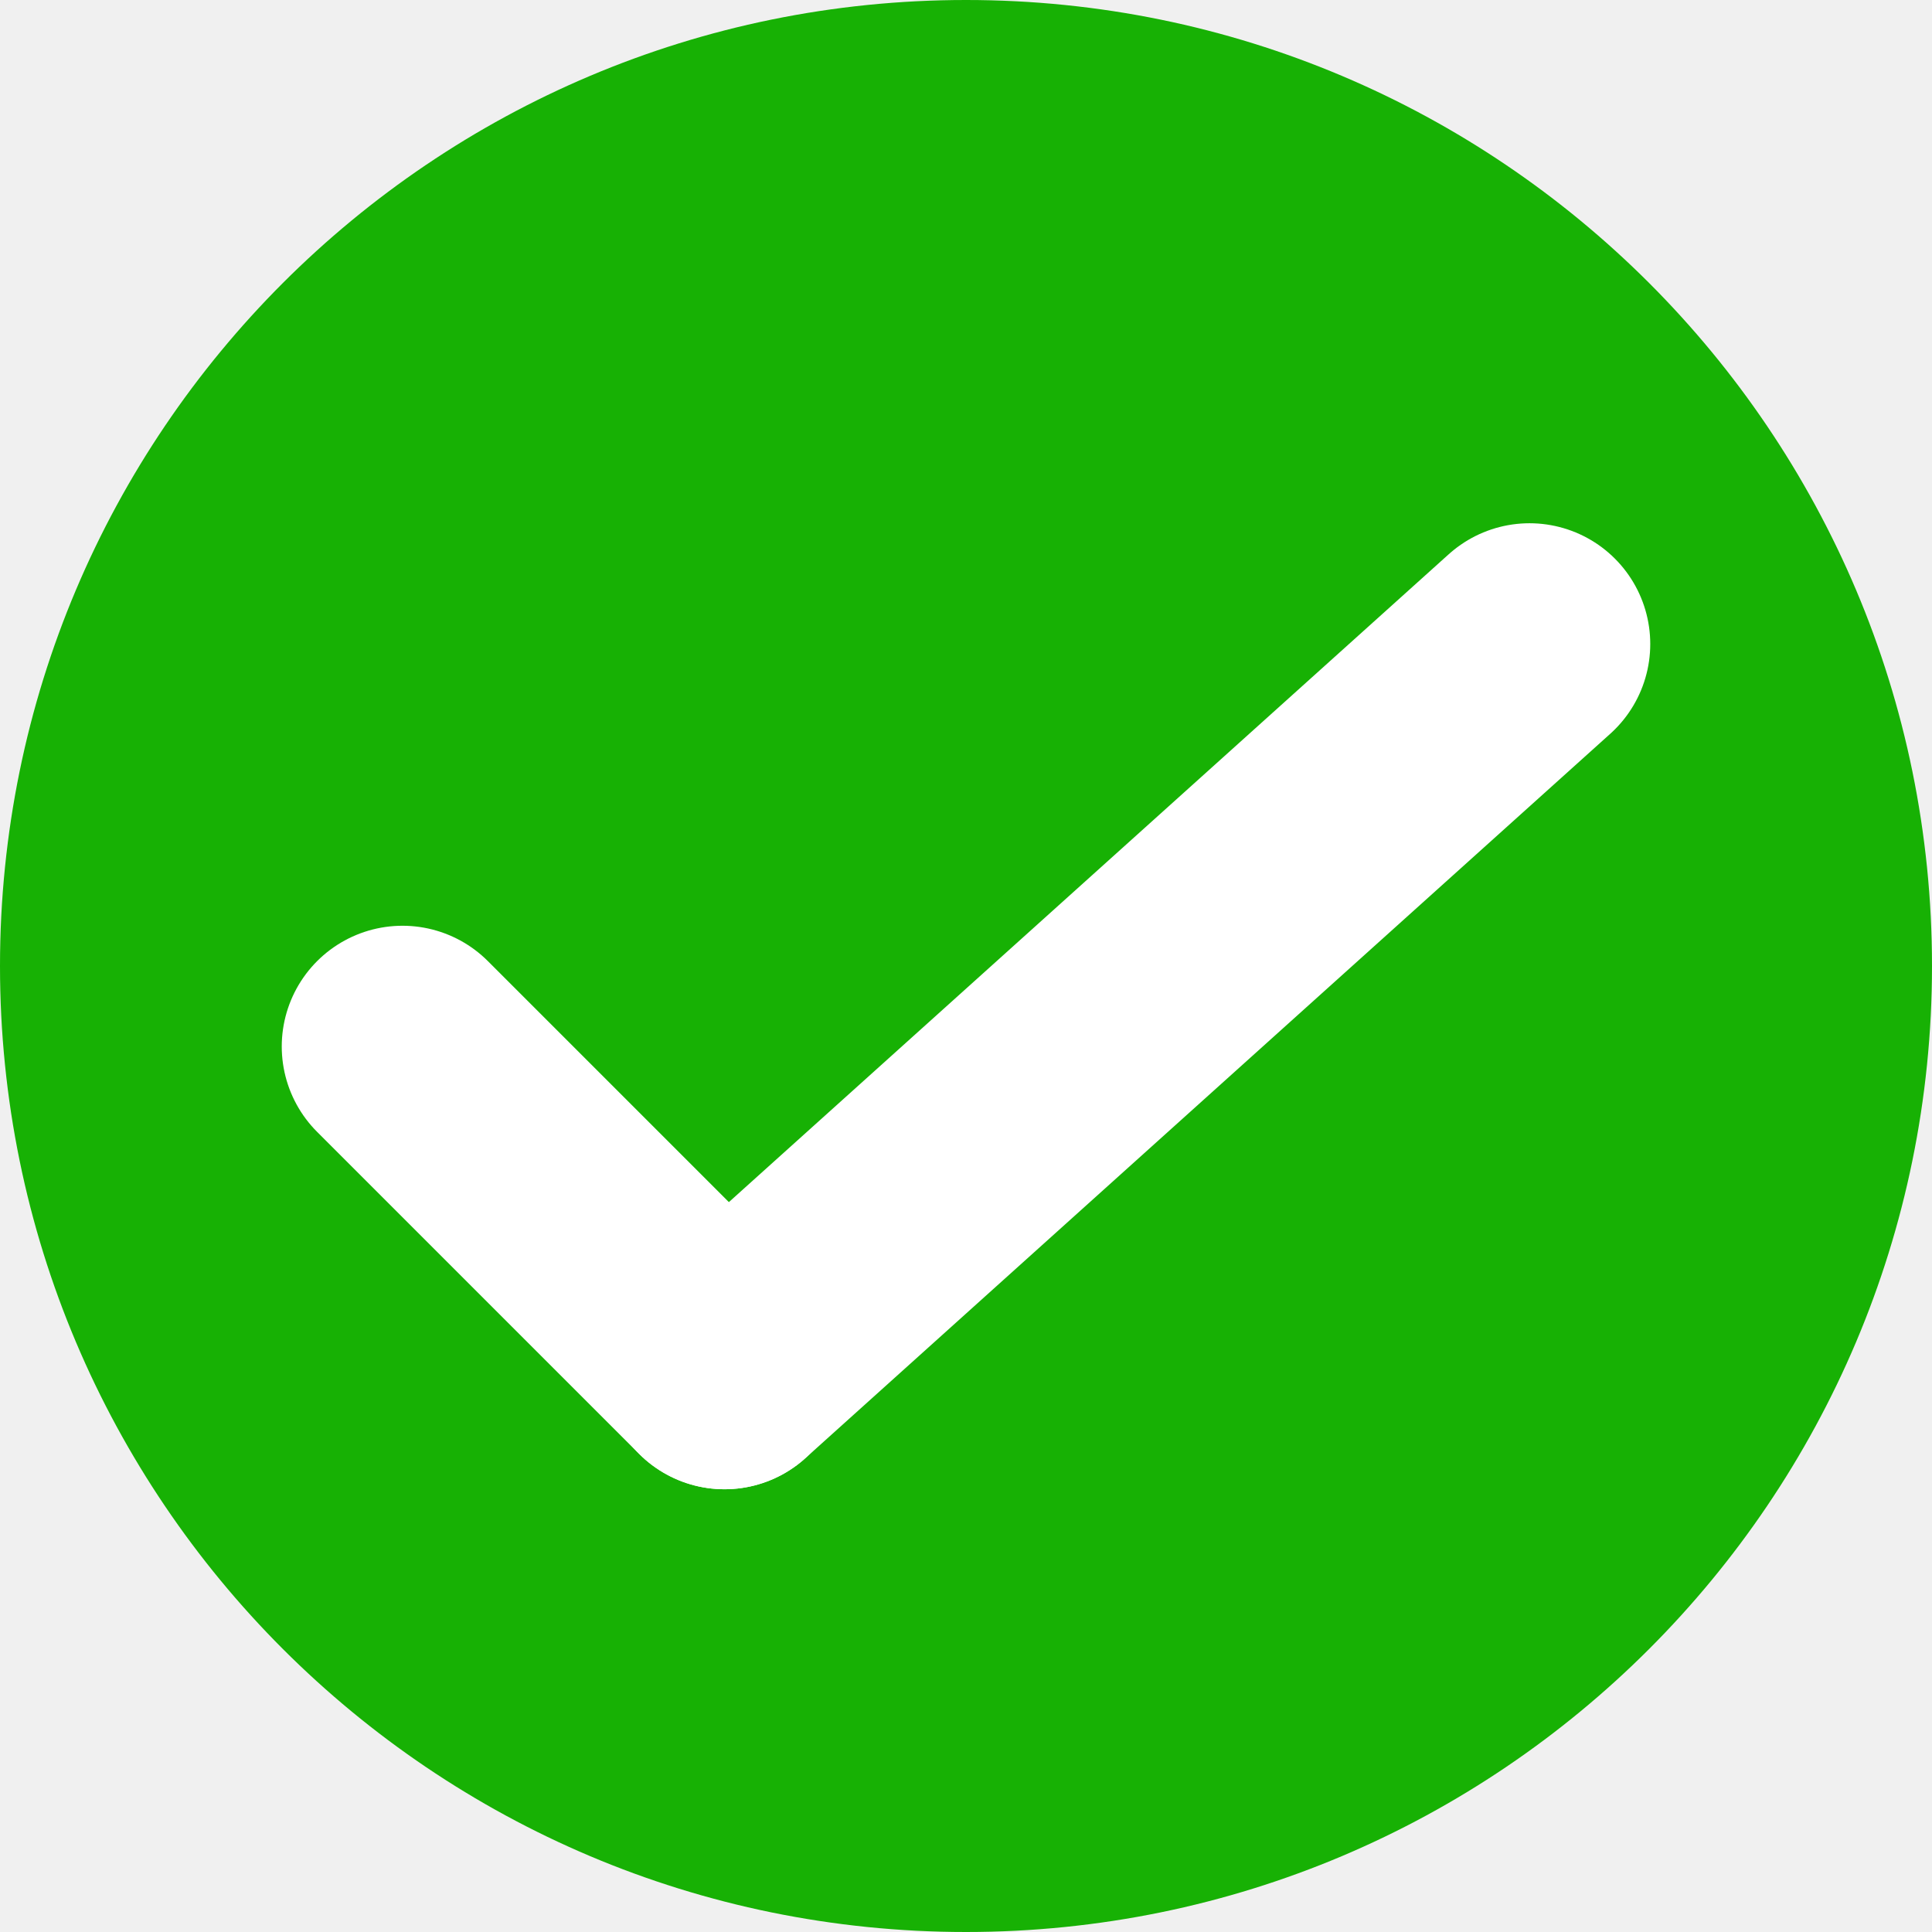
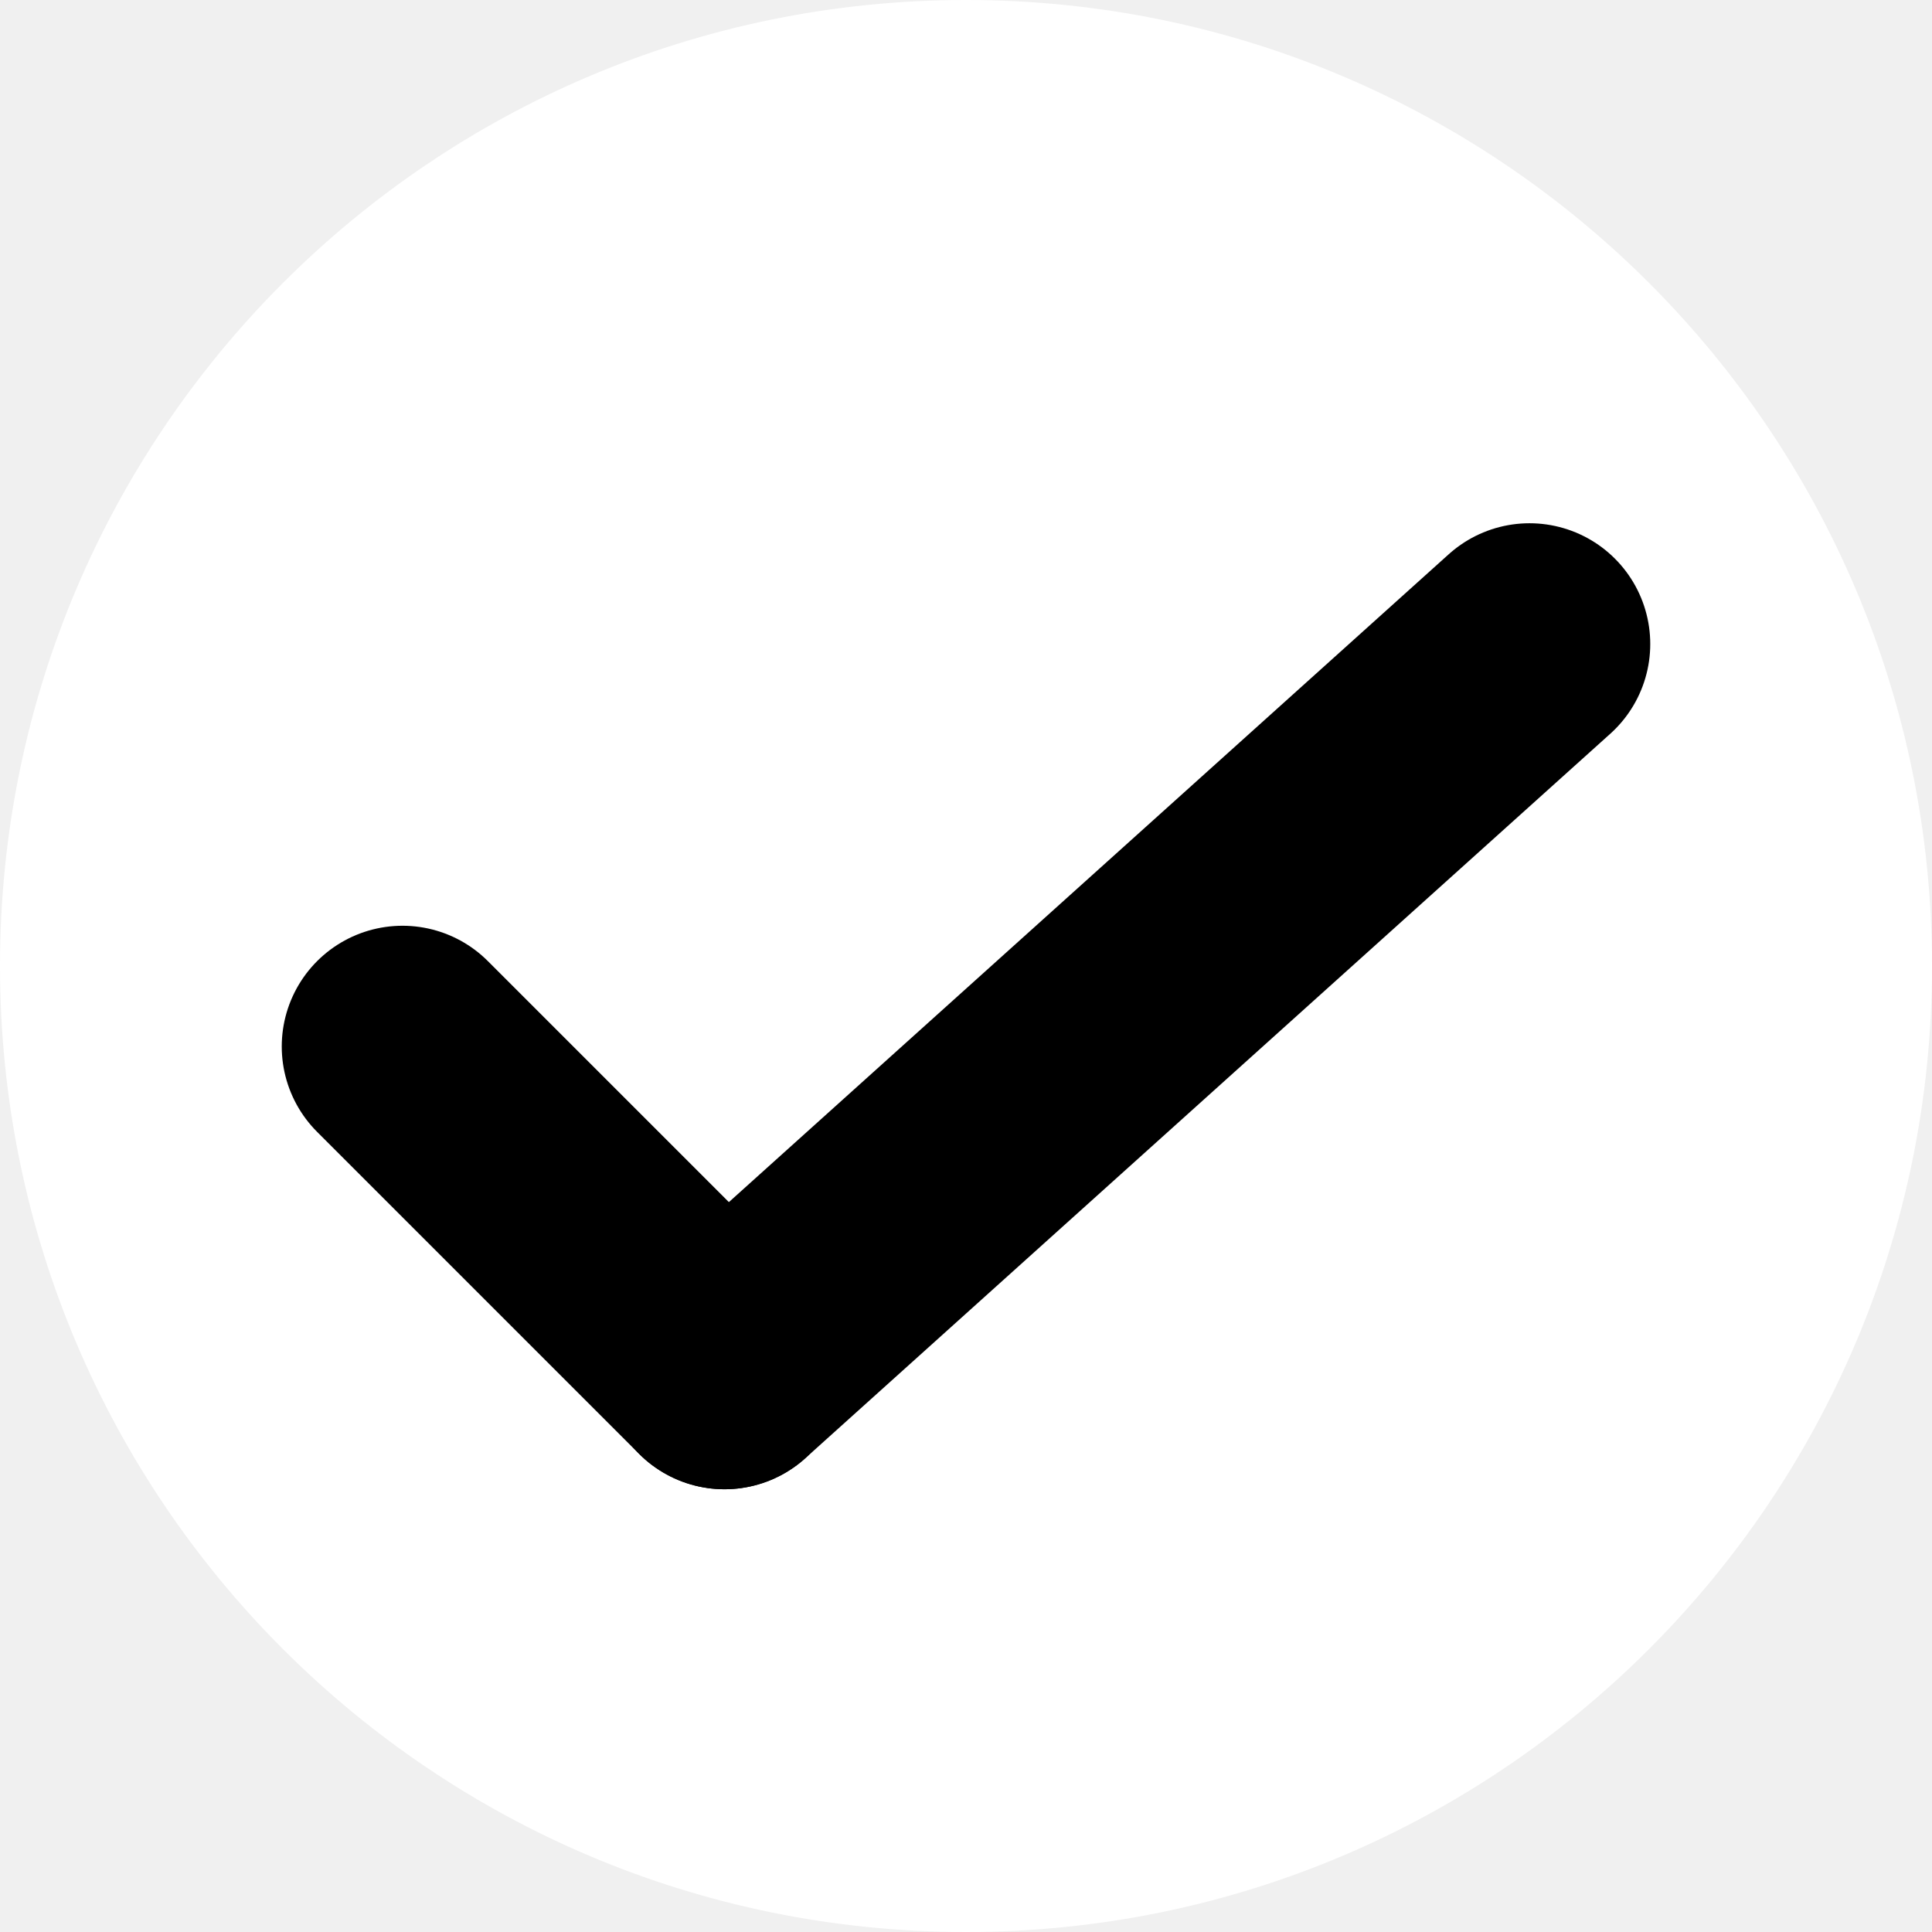
<svg xmlns="http://www.w3.org/2000/svg" viewBox="0 0 24 24">
-   <circle cx="12" cy="12" r="12" fill="rgb(23,177,4)" />
+   <circle cx="12" cy="12" r="12" fill="#fff" />
  <g transform="matrix(1, 0, 0, 1, 1, 1)">
-     <line x1="8" y1="16" x2="4" y2="12" stroke="white" stroke-width="3" stroke-linecap="round" />
-     <line x1="8" y1="16" x2="18" y2="7" stroke="white" stroke-width="3" stroke-linecap="round" />
+     <line x1="8" y1="16" x2="4" y2="12" stroke="#000" stroke-width="3" stroke-linecap="round" />
+     <line x1="8" y1="16" x2="18" y2="7" stroke="#000" stroke-width="3" stroke-linecap="round" />
  </g>
</svg>
